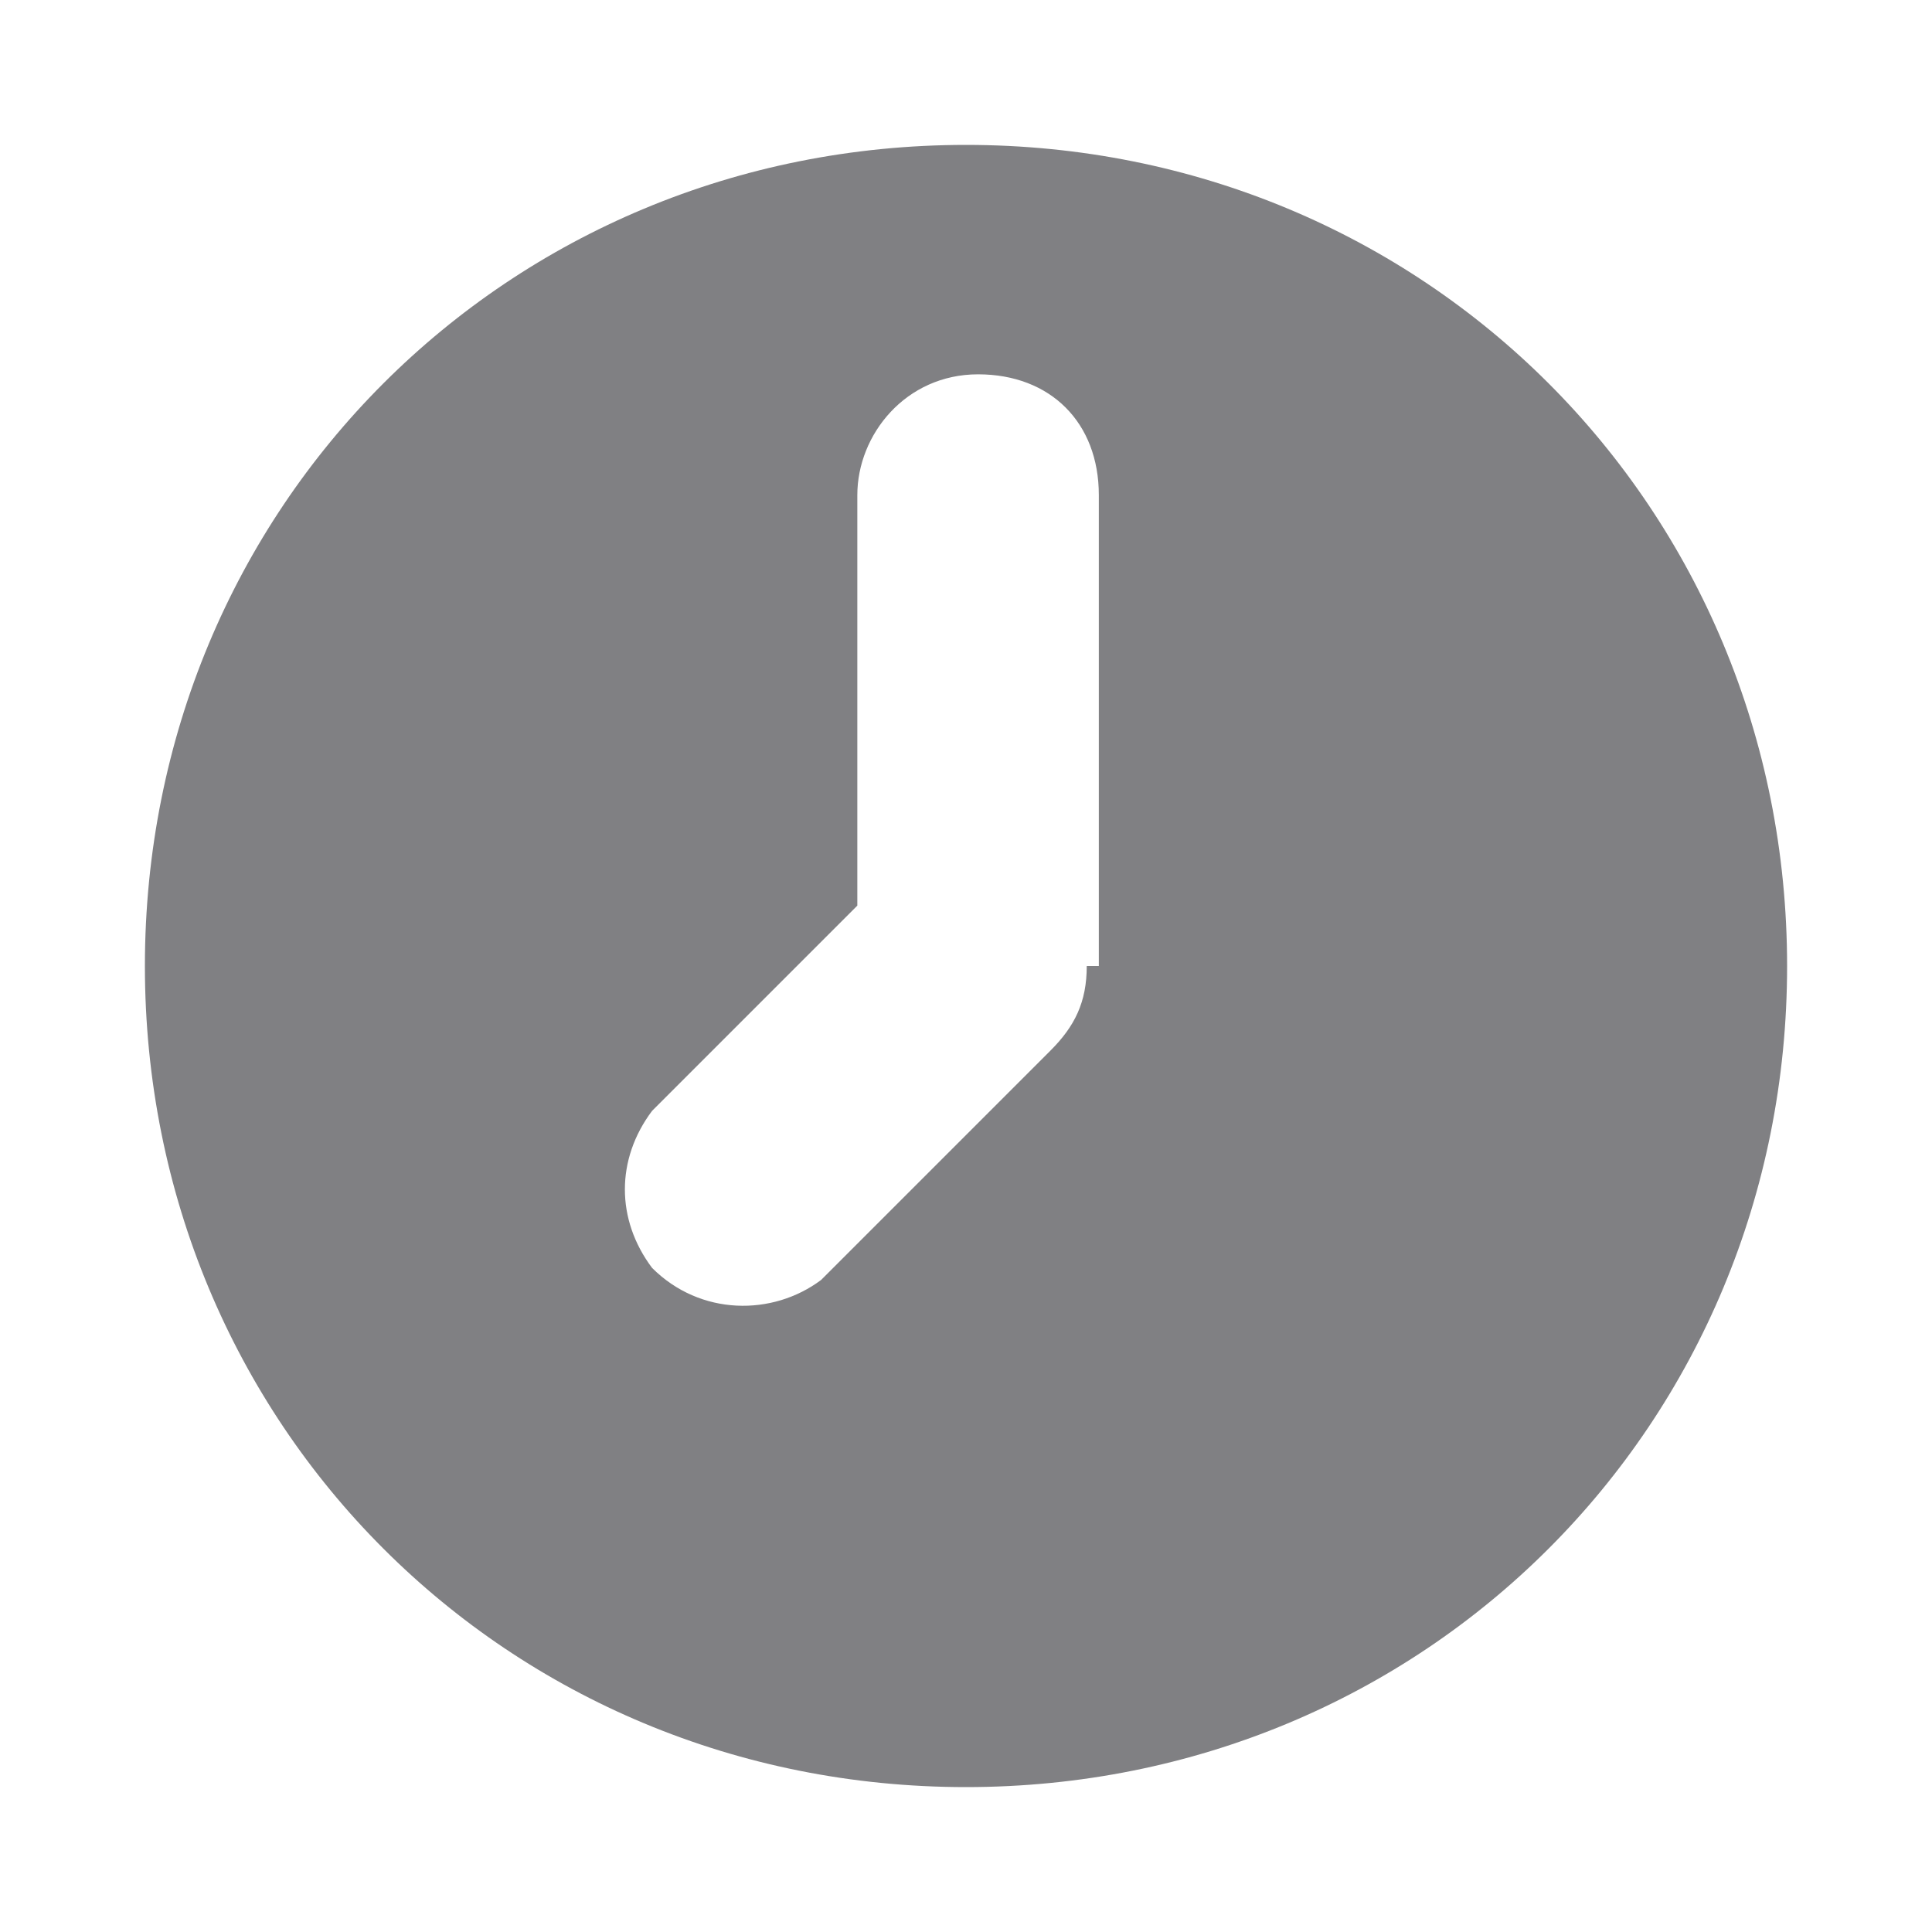
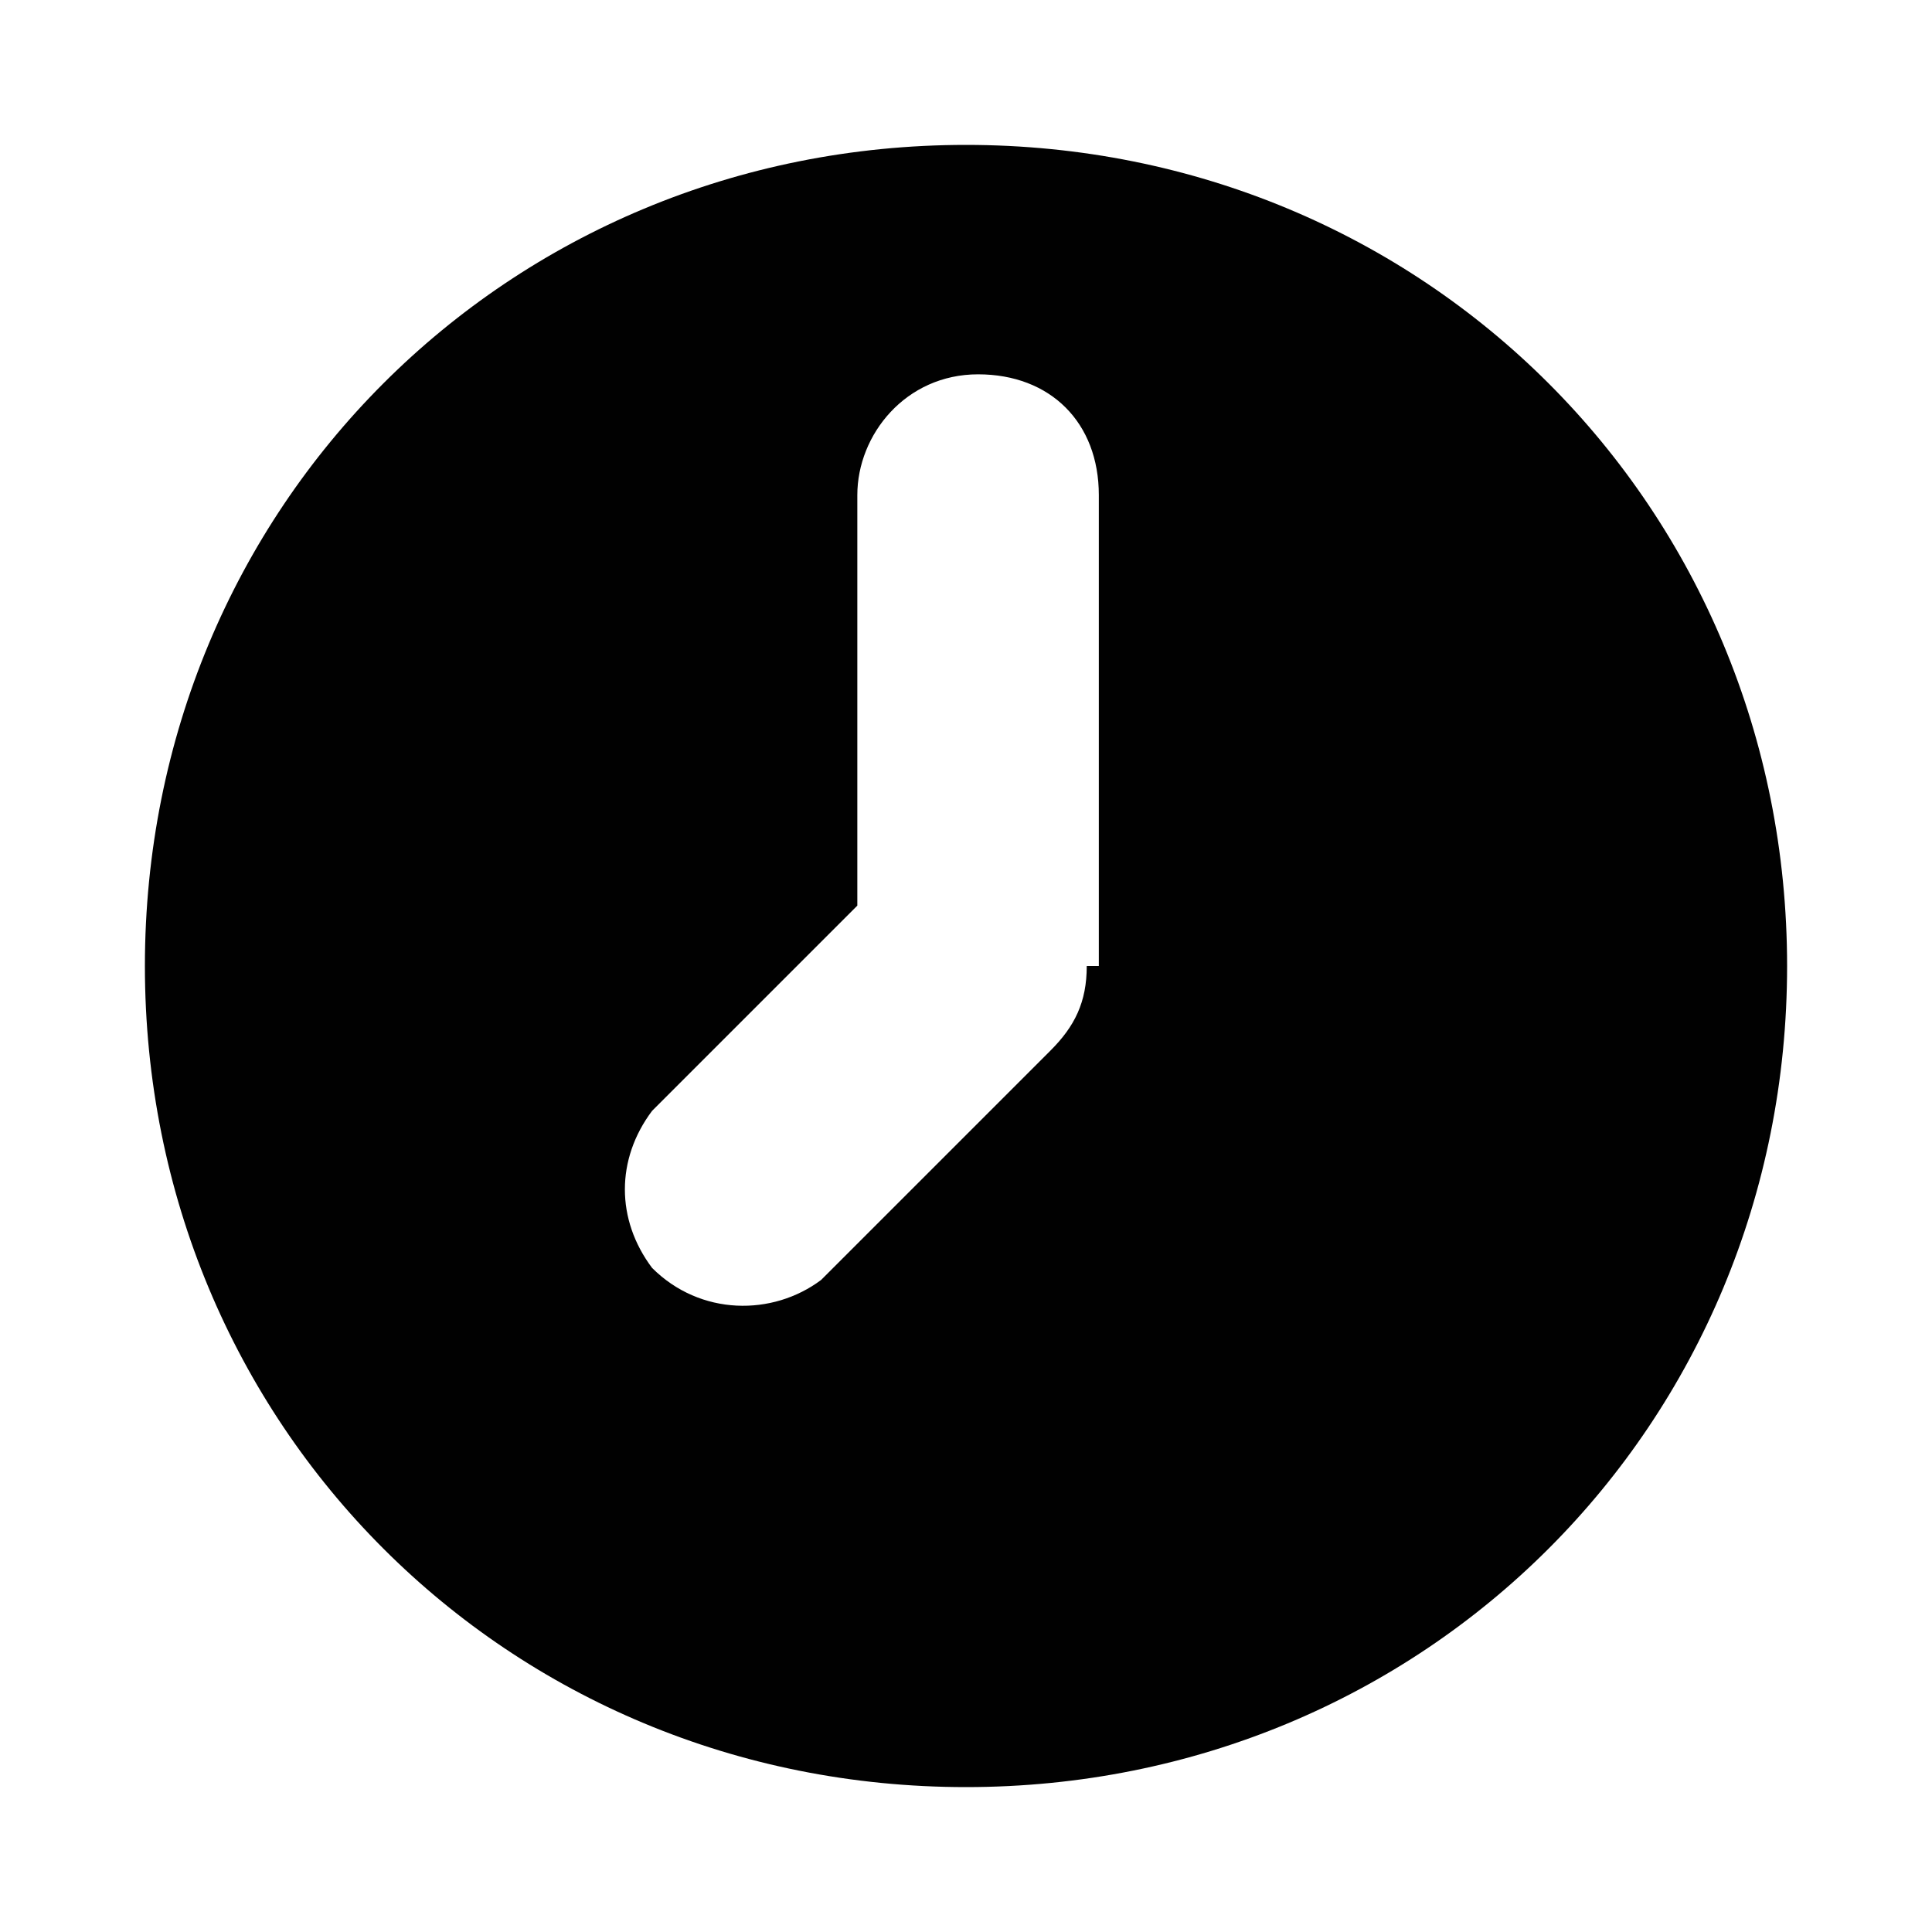
<svg xmlns="http://www.w3.org/2000/svg" version="1.2" baseProfile="tiny" id="Layer_1" x="0px" y="0px" viewBox="0 0 16 16" xml:space="preserve">
+   <style type="text/css">
+ 	.tab-history-st{fill:#010101;}
+ </style>
  <g id="white">
</g>
-   <path fill="#808083" d="M8,1.2c-3.8,0-6.8,3-6.8,6.8s3,6.8,6.8,6.8s6.8-3,6.8-6.8S11.8,1.2,8,1.2z M9,8c0,0.3-0.1,0.5-0.3,0.7  l-1.9,1.9c-0.4,0.3-1,0.3-1.4-0.1c-0.3-0.4-0.3-0.9,0-1.3l1.7-1.7V4.1c0-0.5,0.4-1,1-1s1,0.4,1,1V8z" />
+   <path class="tab-history-st" fill="#808083" d="M8,1.2c-3.8,0-6.8,3-6.8,6.8s3,6.8,6.8,6.8s6.8-3,6.8-6.8S11.8,1.2,8,1.2z M9,8c0,0.3-0.1,0.5-0.3,0.7  l-1.9,1.9c-0.4,0.3-1,0.3-1.4-0.1c-0.3-0.4-0.3-0.9,0-1.3l1.7-1.7V4.1c0-0.5,0.4-1,1-1s1,0.4,1,1V8z" />
</svg>
